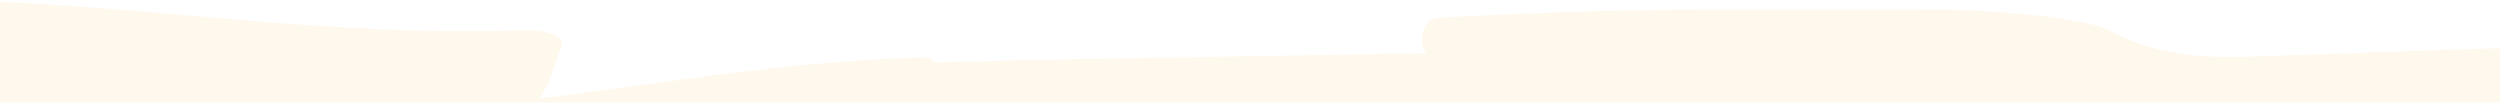
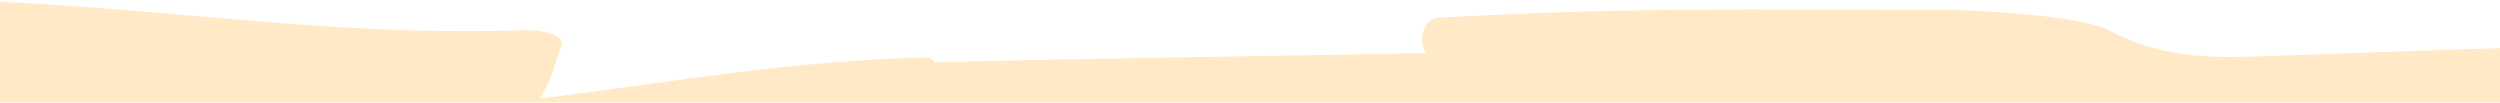
<svg xmlns="http://www.w3.org/2000/svg" xmlns:xlink="http://www.w3.org/1999/xlink" width="1756px" height="72px" viewBox="0 0 1756 72" version="1.1">
  <defs>
    <rect width="1756" height="72" id="slice_1" />
    <clipPath id="clip_1">
      <use xlink:href="#slice_1" clip-rule="evenodd" />
    </clipPath>
  </defs>
  <g id="Slice" clip-path="url(#clip_1)">
    <use xlink:href="#slice_1" stroke="none" fill="none" />
-     <path d="M1884.54 66.758C1884.54 66.758 1901.72 32.138 1884.54 32.546C1881.03 32.624 1877.53 32.782 1874.03 32.876C1869.12 29.815 1862.67 30.145 1857.65 33.362C1799.36 34.994 1741.08 37.223 1682.8 39.231C1639.82 40.722 1606.95 42.276 1565.96 21.184C1545.66 10.716 1471.17 6.884 1448.1 6.884C1297.76 6.884 1230.02 5.157 1095.26 12.443C1085.2 12.986 1080.24 28.34 1086.7 37.27C971.66 39.671 856.603 40.785 741.559 43.798C740.385 41.821 738.674 40.393 736.401 40.44C645.642 42.056 554.564 57.86 464.147 69.3C473.545 52.728 472.402 51.41 479.295 32.546C482.595 23.506 462.955 20.901 454.192 21.184C308.739 26.08 194.736 3.686 49.271 0.013C36.817 -0.301 31.383 21.121 43.604 22.173C48.823 22.628 54.054 22.957 59.285 23.381C57.306 124.917 53.726 226.338 49.02 327.676C43.583 444.727 36.642 561.666 28.926 678.542C21.947 783.987 12.402 888.977 4.018 994.234C-2.863 1080.55 -3.45 1161.07 23.12 1241.86C24.893 1247.21 33.828 1258.8 38.179 1258.42C221.812 1242.28 379.63 1238.33 562 1241.86C877.278 1247.97 1077.47 1247.97 1402.21 1250.78C1507.1 1251.68 1855.63 1278.82 1893.59 1258.42C1918.33 1245.14 1912.92 1064.92 1917.41 994.061C1937.14 684.128 1915.8 373.992 1883.29 66.79L1884.54 66.758Z" transform="matrix(1 -1.7484555E-07 1.7484555E-07 1 -85 0.0004882812)" id="Bg" fill="#fff8ed" fill-rule="evenodd" stroke="none" />
+     <path d="M1884.54 66.758C1884.54 66.758 1901.72 32.138 1884.54 32.546C1881.03 32.624 1877.53 32.782 1874.03 32.876C1869.12 29.815 1862.67 30.145 1857.65 33.362C1799.36 34.994 1741.08 37.223 1682.8 39.231C1639.82 40.722 1606.95 42.276 1565.96 21.184C1545.66 10.716 1471.17 6.884 1448.1 6.884C1297.76 6.884 1230.02 5.157 1095.26 12.443C1085.2 12.986 1080.24 28.34 1086.7 37.27C971.66 39.671 856.603 40.785 741.559 43.798C740.385 41.821 738.674 40.393 736.401 40.44C645.642 42.056 554.564 57.86 464.147 69.3C473.545 52.728 472.402 51.41 479.295 32.546C482.595 23.506 462.955 20.901 454.192 21.184C308.739 26.08 194.736 3.686 49.271 0.013C36.817 -0.301 31.383 21.121 43.604 22.173C48.823 22.628 54.054 22.957 59.285 23.381C57.306 124.917 53.726 226.338 49.02 327.676C43.583 444.727 36.642 561.666 28.926 678.542C21.947 783.987 12.402 888.977 4.018 994.234C-2.863 1080.55 -3.45 1161.07 23.12 1241.86C24.893 1247.21 33.828 1258.8 38.179 1258.42C221.812 1242.28 379.63 1238.33 562 1241.86C877.278 1247.97 1077.47 1247.97 1402.21 1250.78C1507.1 1251.68 1855.63 1278.82 1893.59 1258.42C1918.33 1245.14 1912.92 1064.92 1917.41 994.061C1937.14 684.128 1915.8 373.992 1883.29 66.79L1884.54 66.758Z" transform="matrix(1 -1.7484555E-07 1.7484555E-07 1 -85 0.0004882812)" id="Bg" fill="#ffe9c6" fill-rule="evenodd" stroke="none" />
  </g>
</svg>
